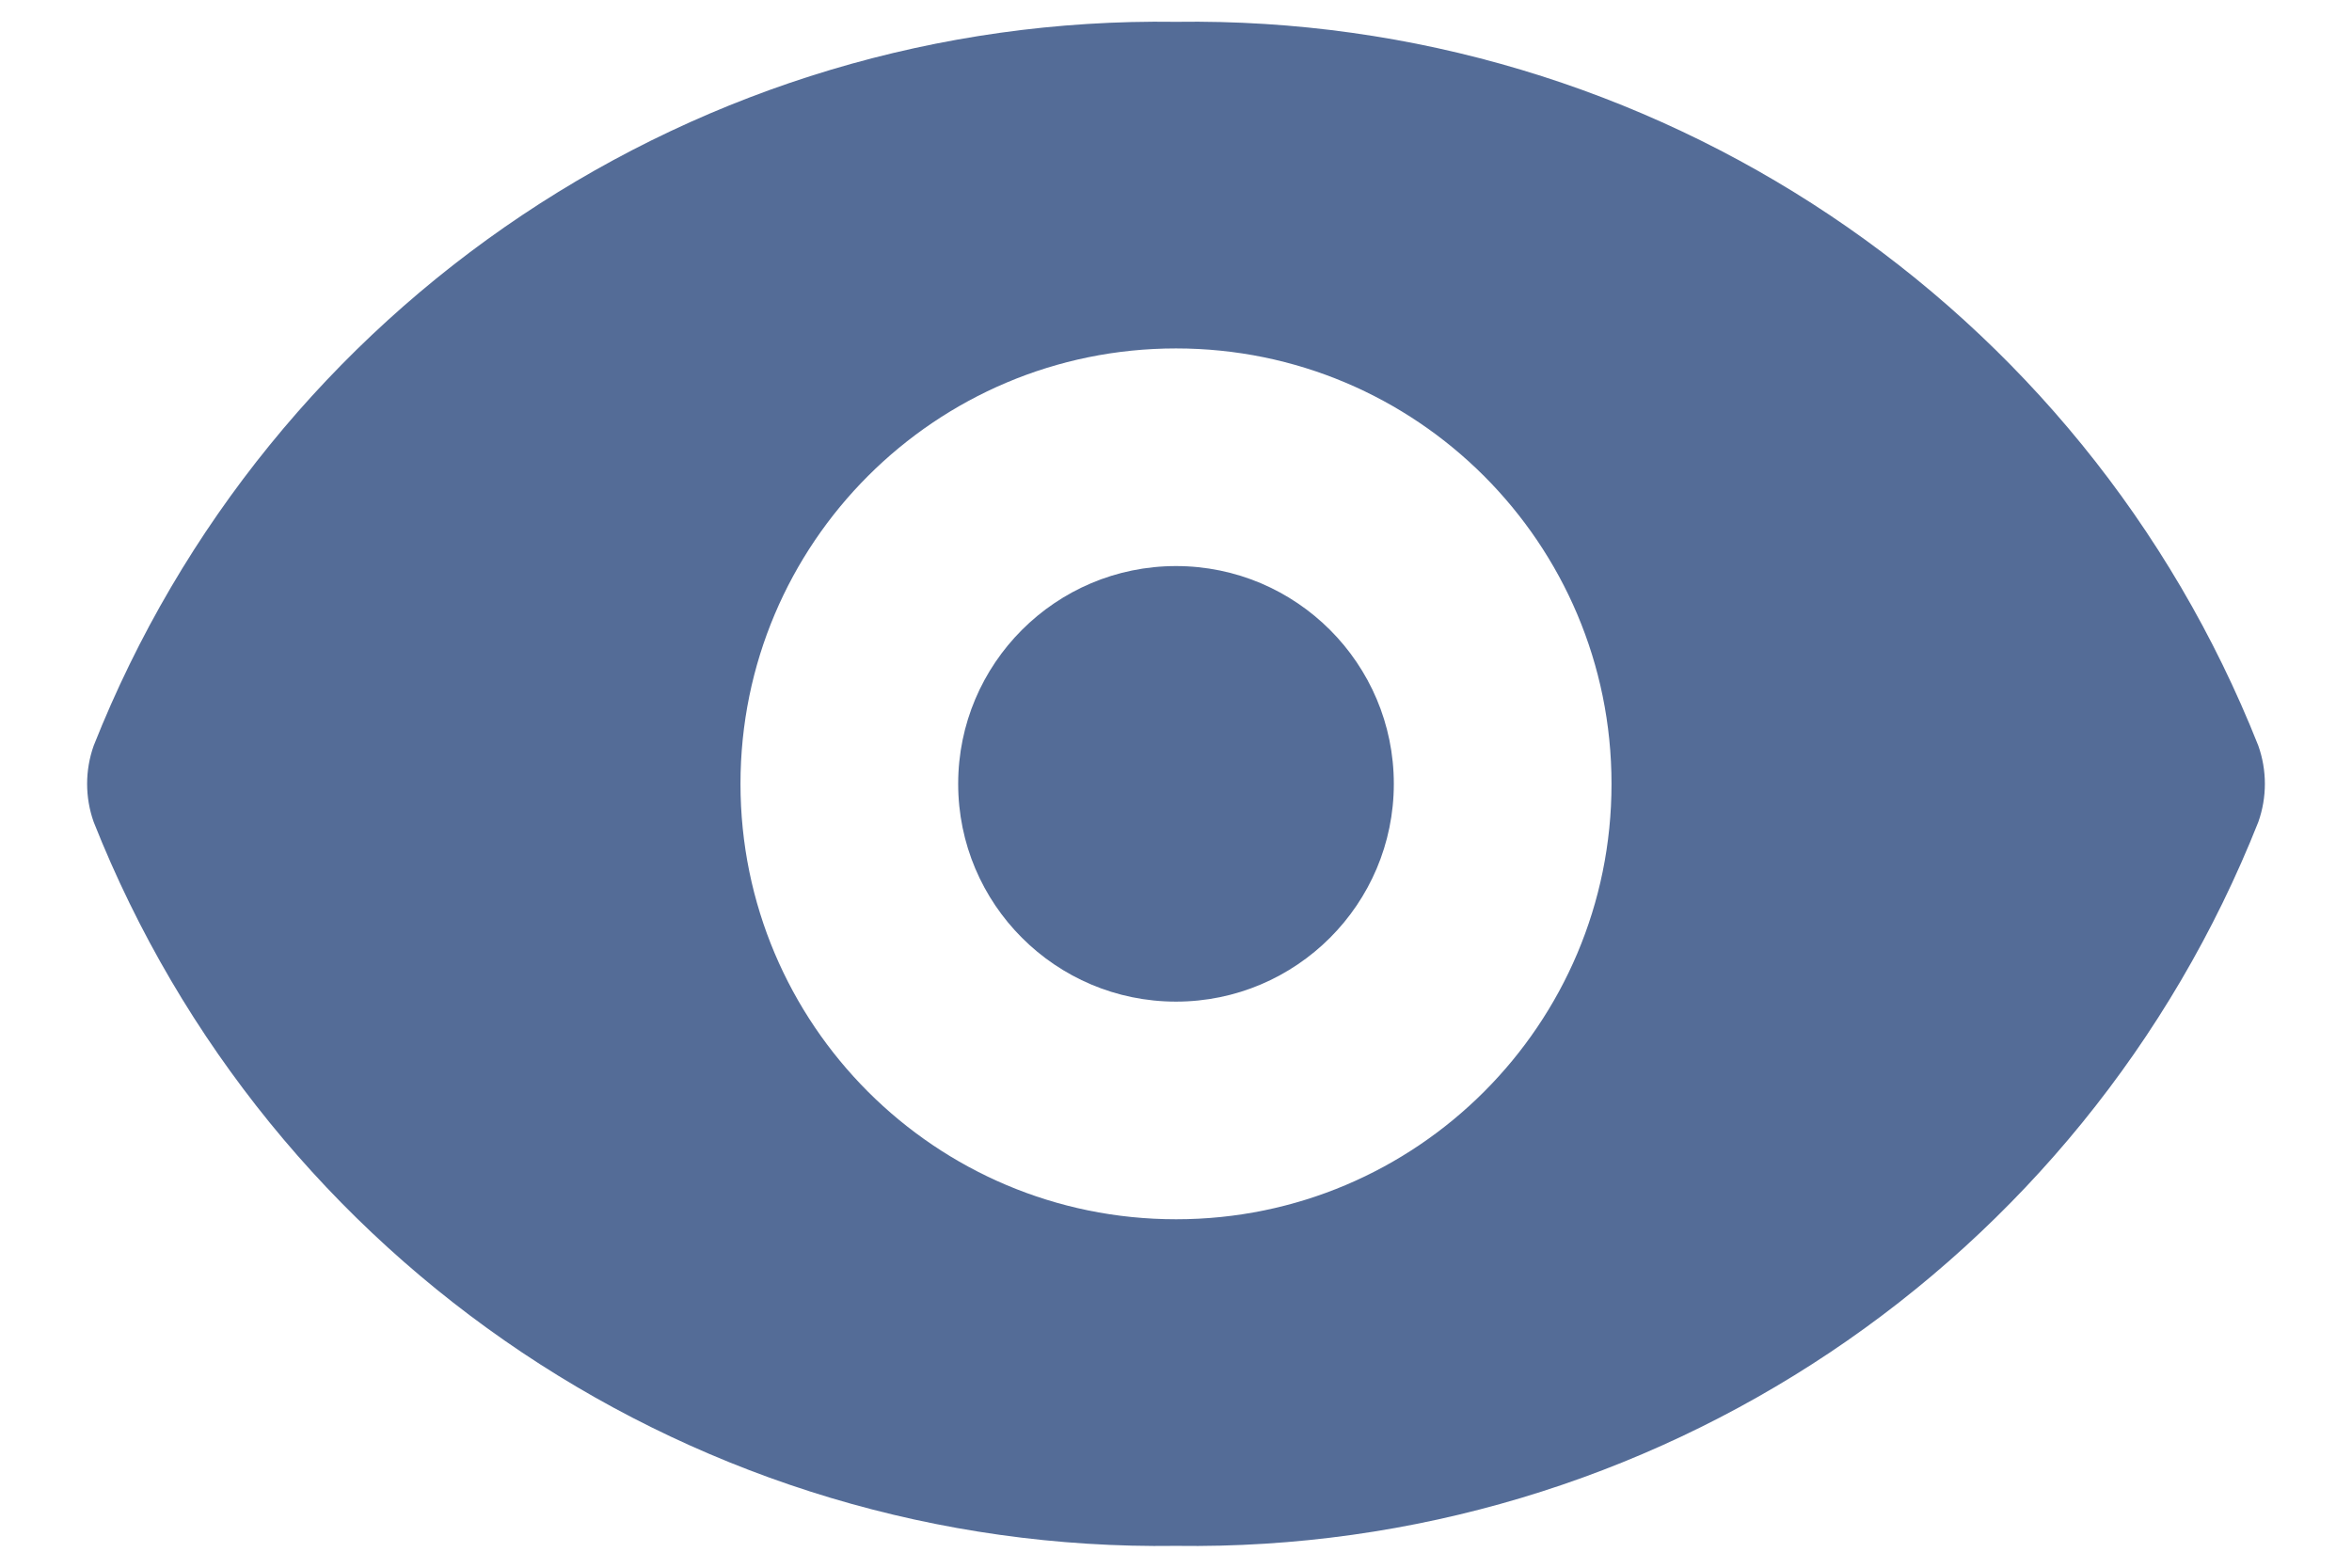
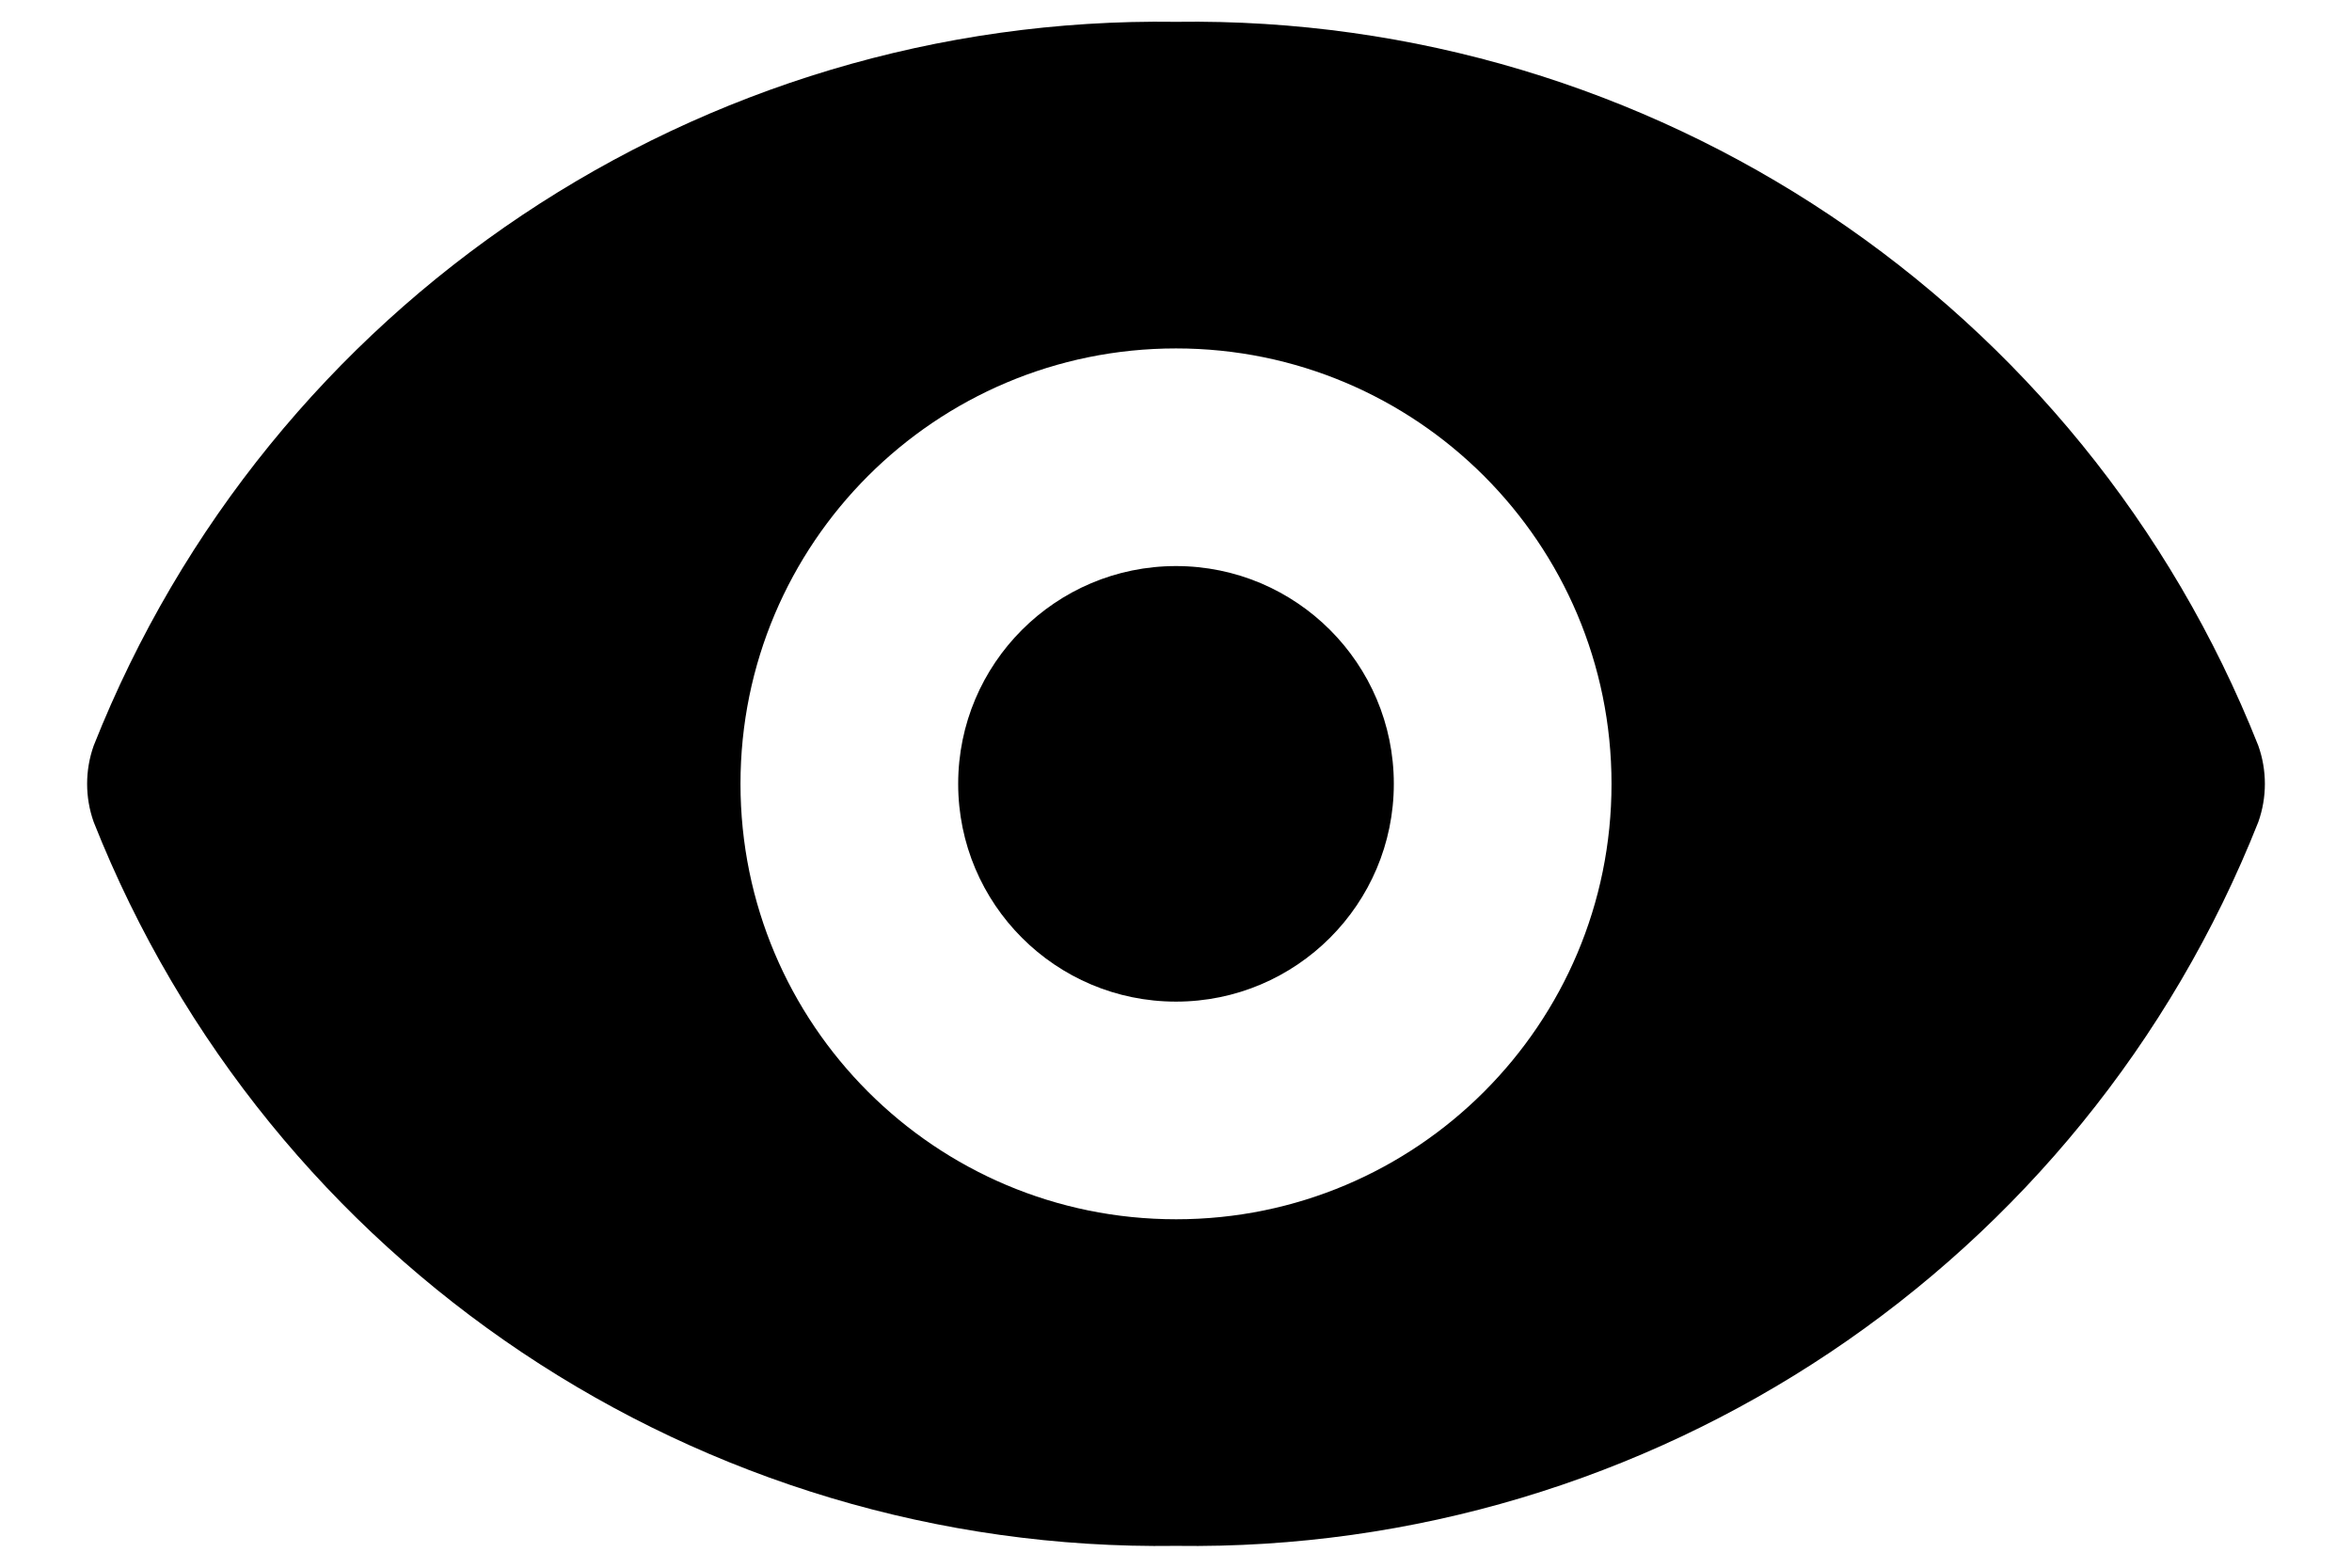
- <svg xmlns="http://www.w3.org/2000/svg" width="18" height="12" viewBox="0 0 18 12" fill="none">
-   <path d="M9 7.667C9.92 7.667 10.667 6.92 10.667 6C10.667 5.08 9.92 4.333 9 4.333C8.079 4.333 7.333 5.08 7.333 6C7.333 6.92 8.079 7.667 9 7.667Z" fill="#546C97" />
-   <path d="M17.283 5.708C15.941 2.32 12.644 0.115 9 0.167C5.356 0.115 2.059 2.32 0.717 5.708C0.65 5.897 0.65 6.103 0.717 6.292C2.059 9.68 5.356 11.885 9 11.833C12.644 11.885 15.941 9.68 17.283 6.292C17.35 6.103 17.35 5.897 17.283 5.708ZM9.002 9.333H9C7.159 9.333 5.667 7.841 5.667 6C5.667 4.159 7.159 2.667 9 2.667C10.841 2.667 12.333 4.159 12.333 6C12.334 7.84 10.842 9.333 9.002 9.333Z" fill="#546C97" />
+ <svg xmlns="http://www.w3.org/2000/svg" width="18" height="12" viewBox="0 0 18 12">
+   <path d="M9 7.667C9.92 7.667 10.667 6.92 10.667 6C10.667 5.08 9.92 4.333 9 4.333C8.079 4.333 7.333 5.08 7.333 6C7.333 6.92 8.079 7.667 9 7.667Z" />
+   <path d="M17.283 5.708C15.941 2.32 12.644 0.115 9 0.167C5.356 0.115 2.059 2.32 0.717 5.708C0.65 5.897 0.65 6.103 0.717 6.292C2.059 9.68 5.356 11.885 9 11.833C12.644 11.885 15.941 9.68 17.283 6.292C17.35 6.103 17.35 5.897 17.283 5.708ZM9.002 9.333H9C7.159 9.333 5.667 7.841 5.667 6C5.667 4.159 7.159 2.667 9 2.667C10.841 2.667 12.333 4.159 12.333 6C12.334 7.84 10.842 9.333 9.002 9.333Z" />
</svg>
